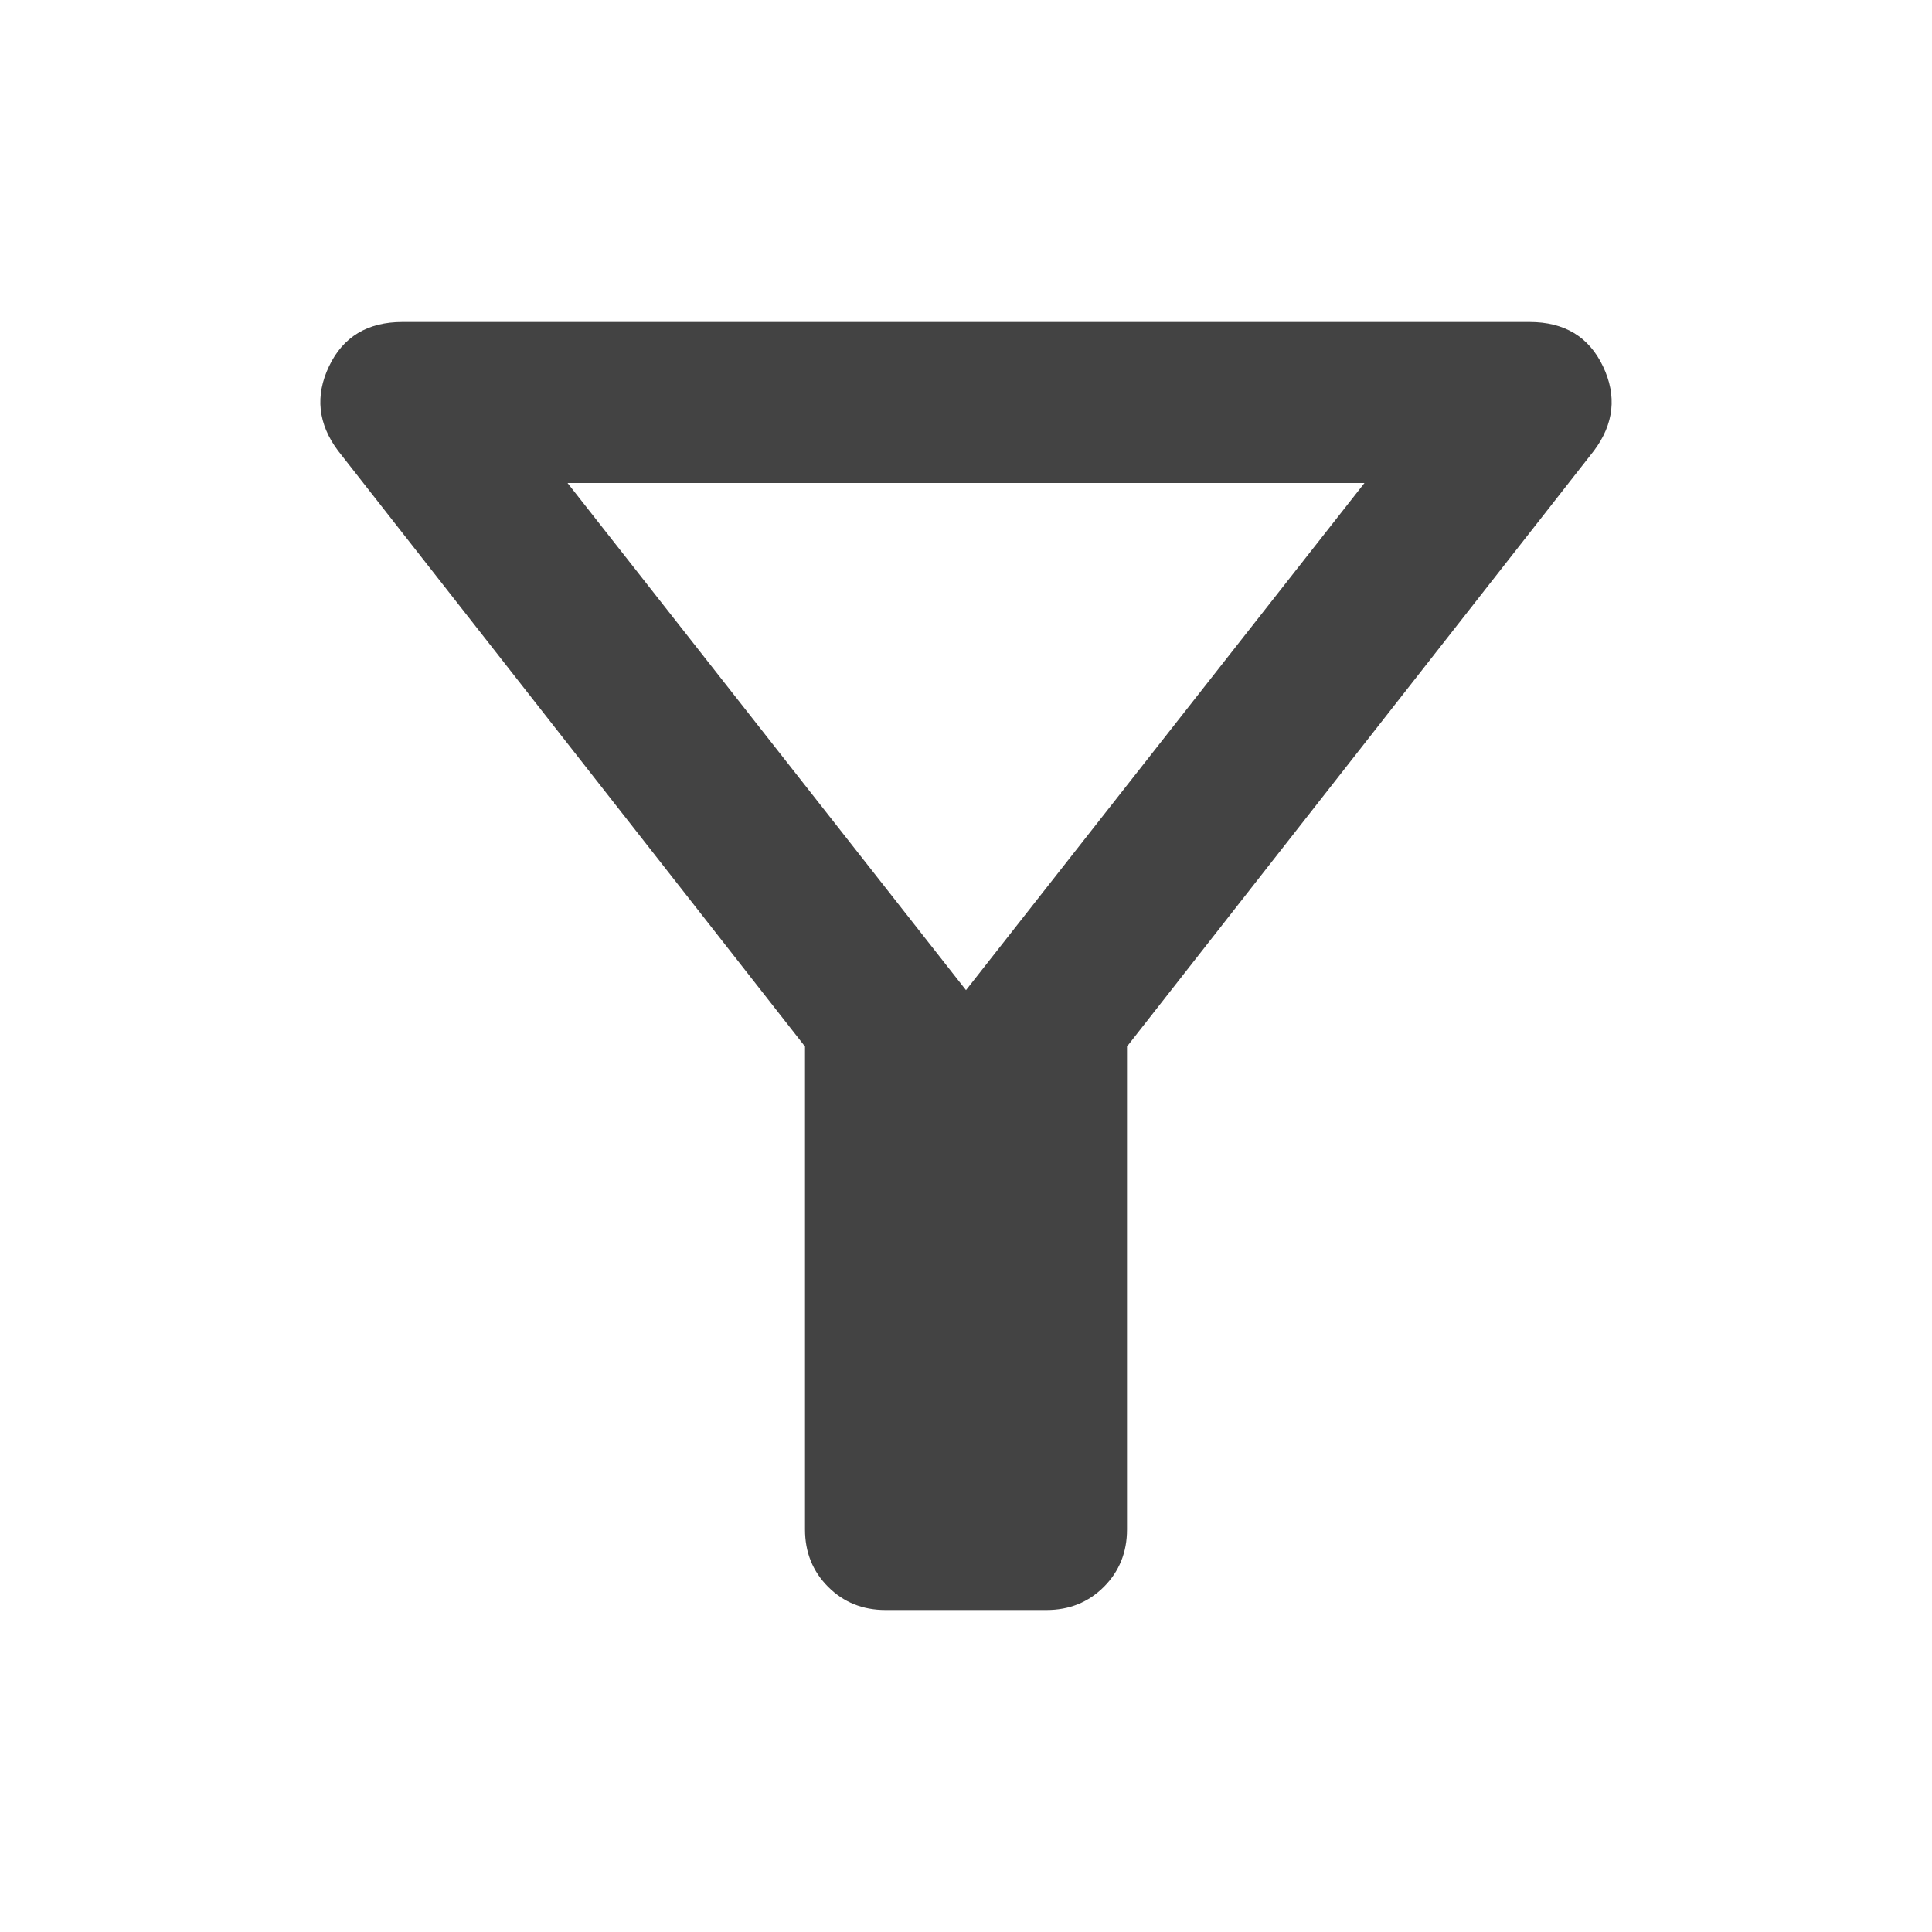
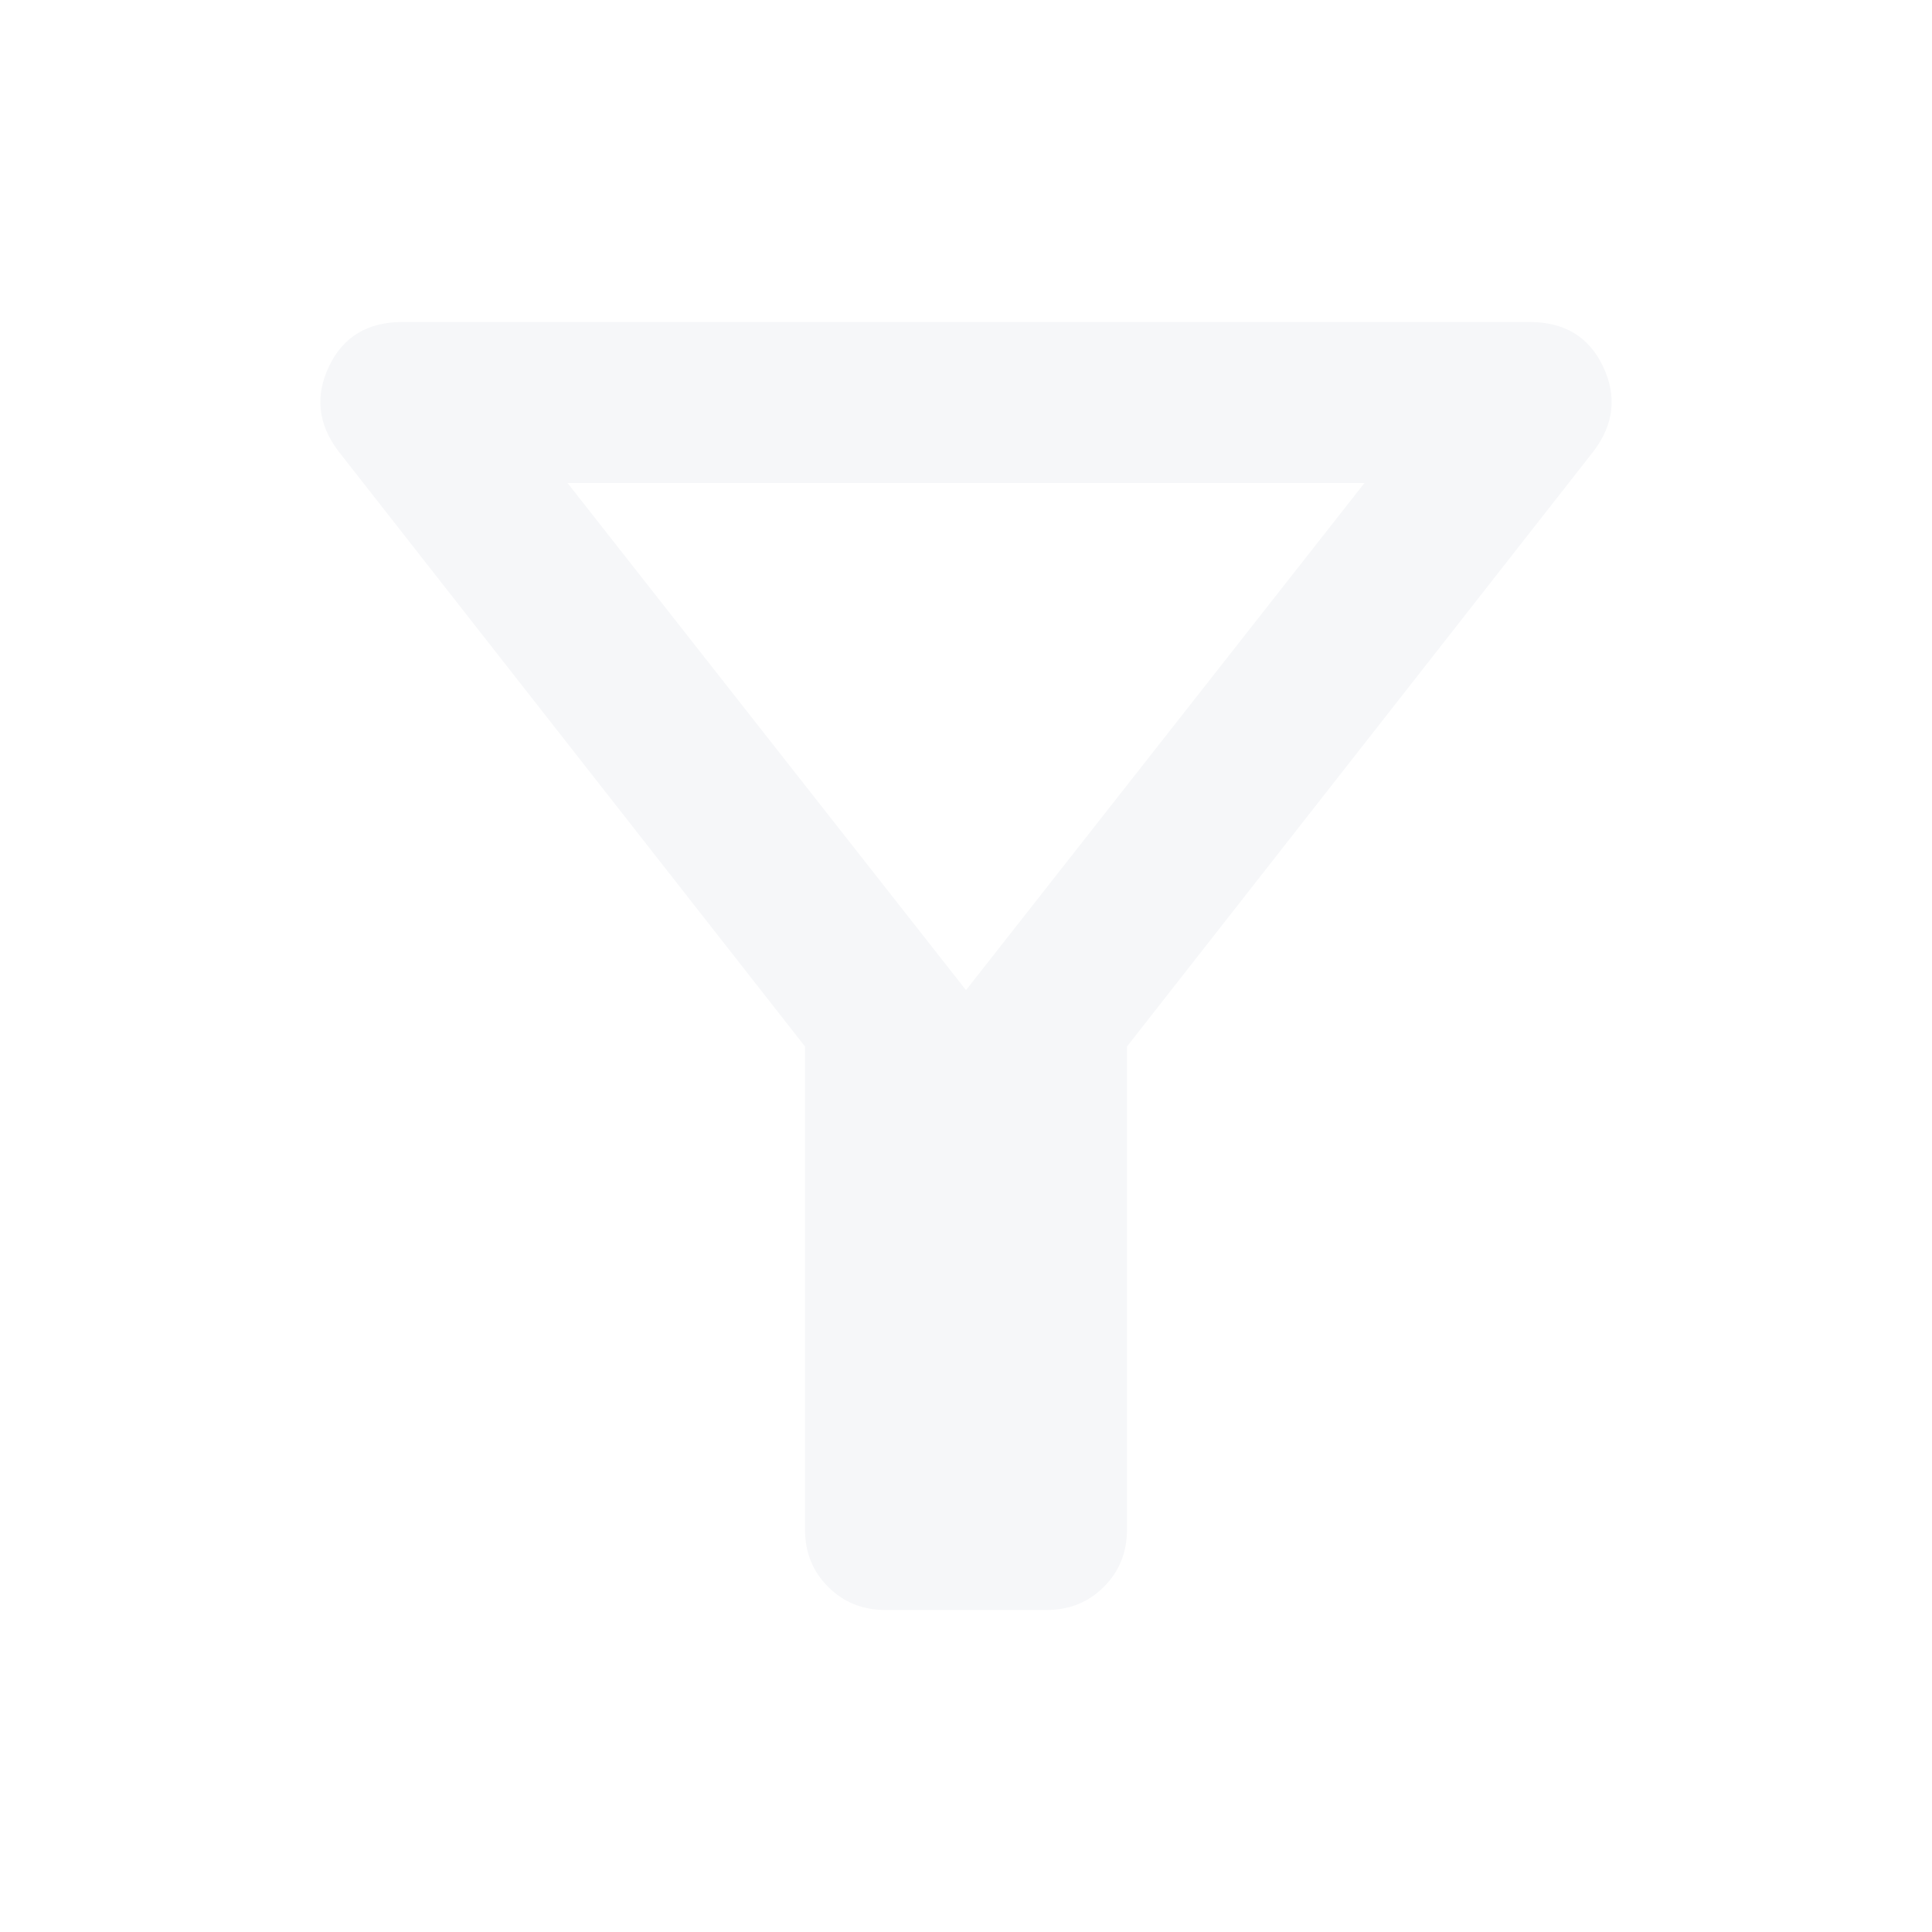
- <svg xmlns="http://www.w3.org/2000/svg" height="24px" viewBox="0 -960 960 960" width="24px" fill="#434343">
+ <svg xmlns="http://www.w3.org/2000/svg" height="24px" viewBox="0 -960 960 960" width="24px" fill="#f6f7f9">
  <path d="M440-160q-17 0-28.5-11.5T400-200v-240L168-736q-15-20-4.5-42t36.5-22h560q26 0 36.5 22t-4.5 42L560-440v240q0 17-11.5 28.5T520-160h-80Zm40-308 198-252H282l198 252Zm0 0Z" />
</svg>
